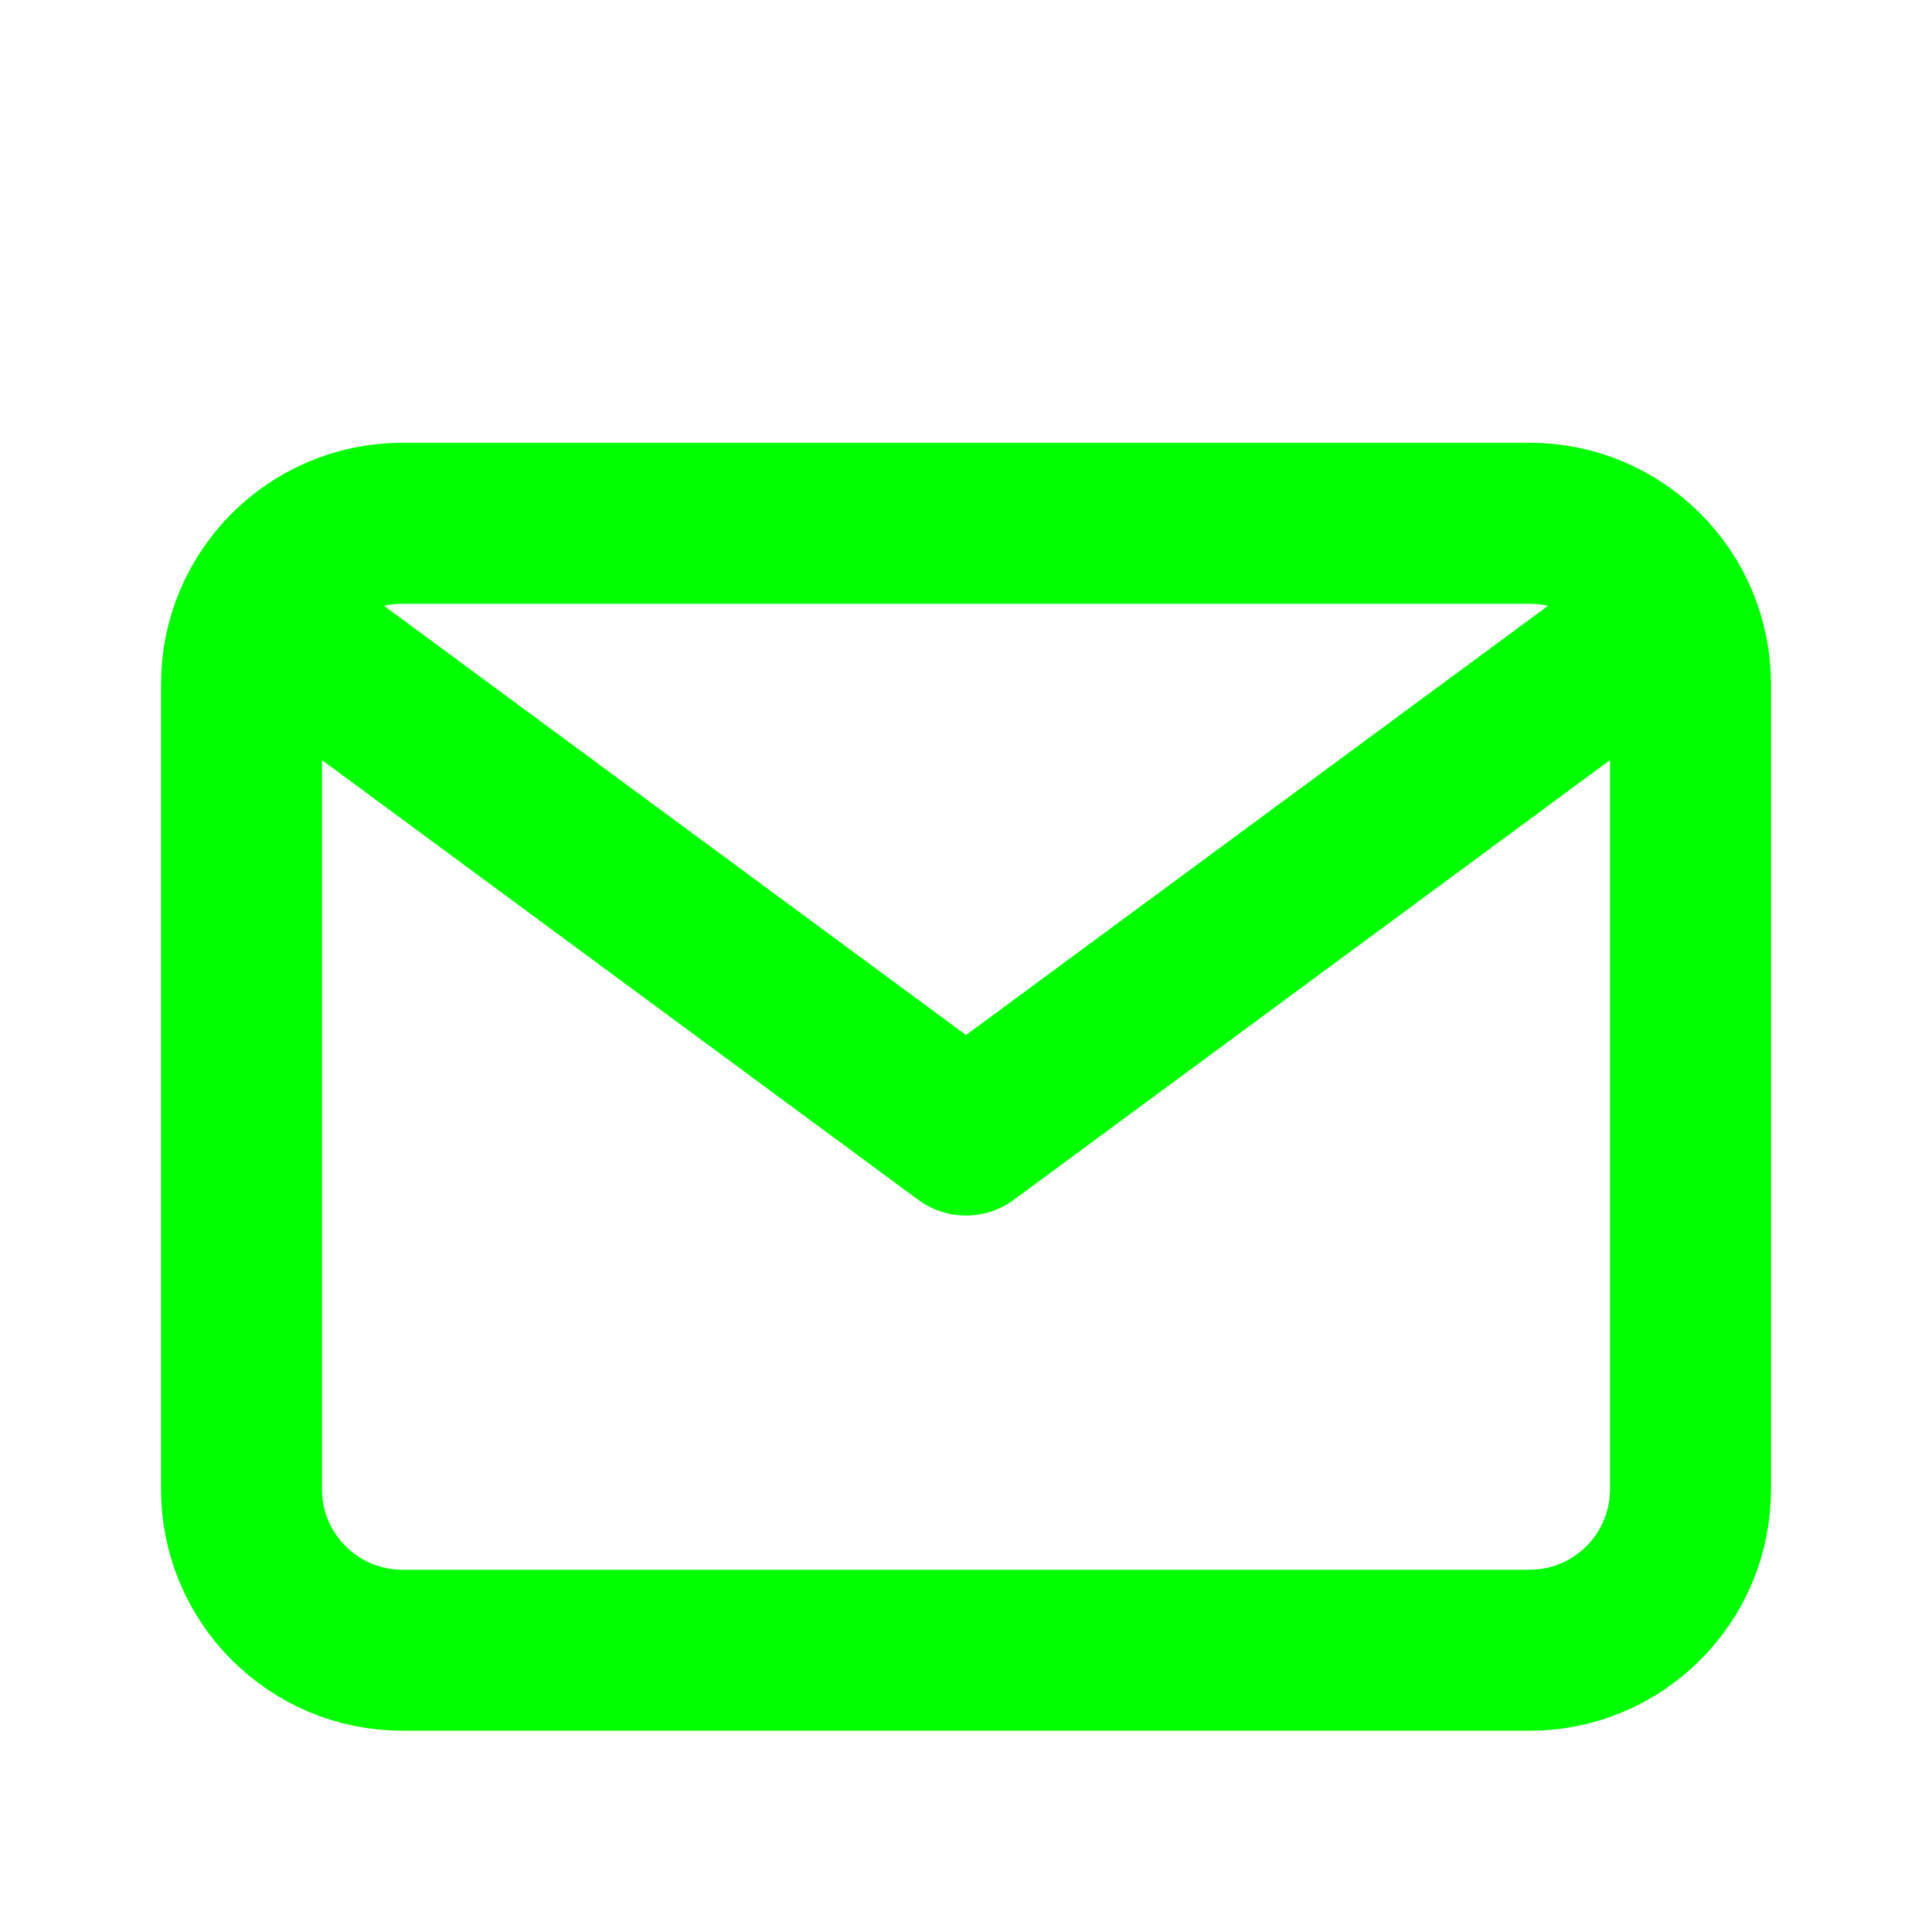
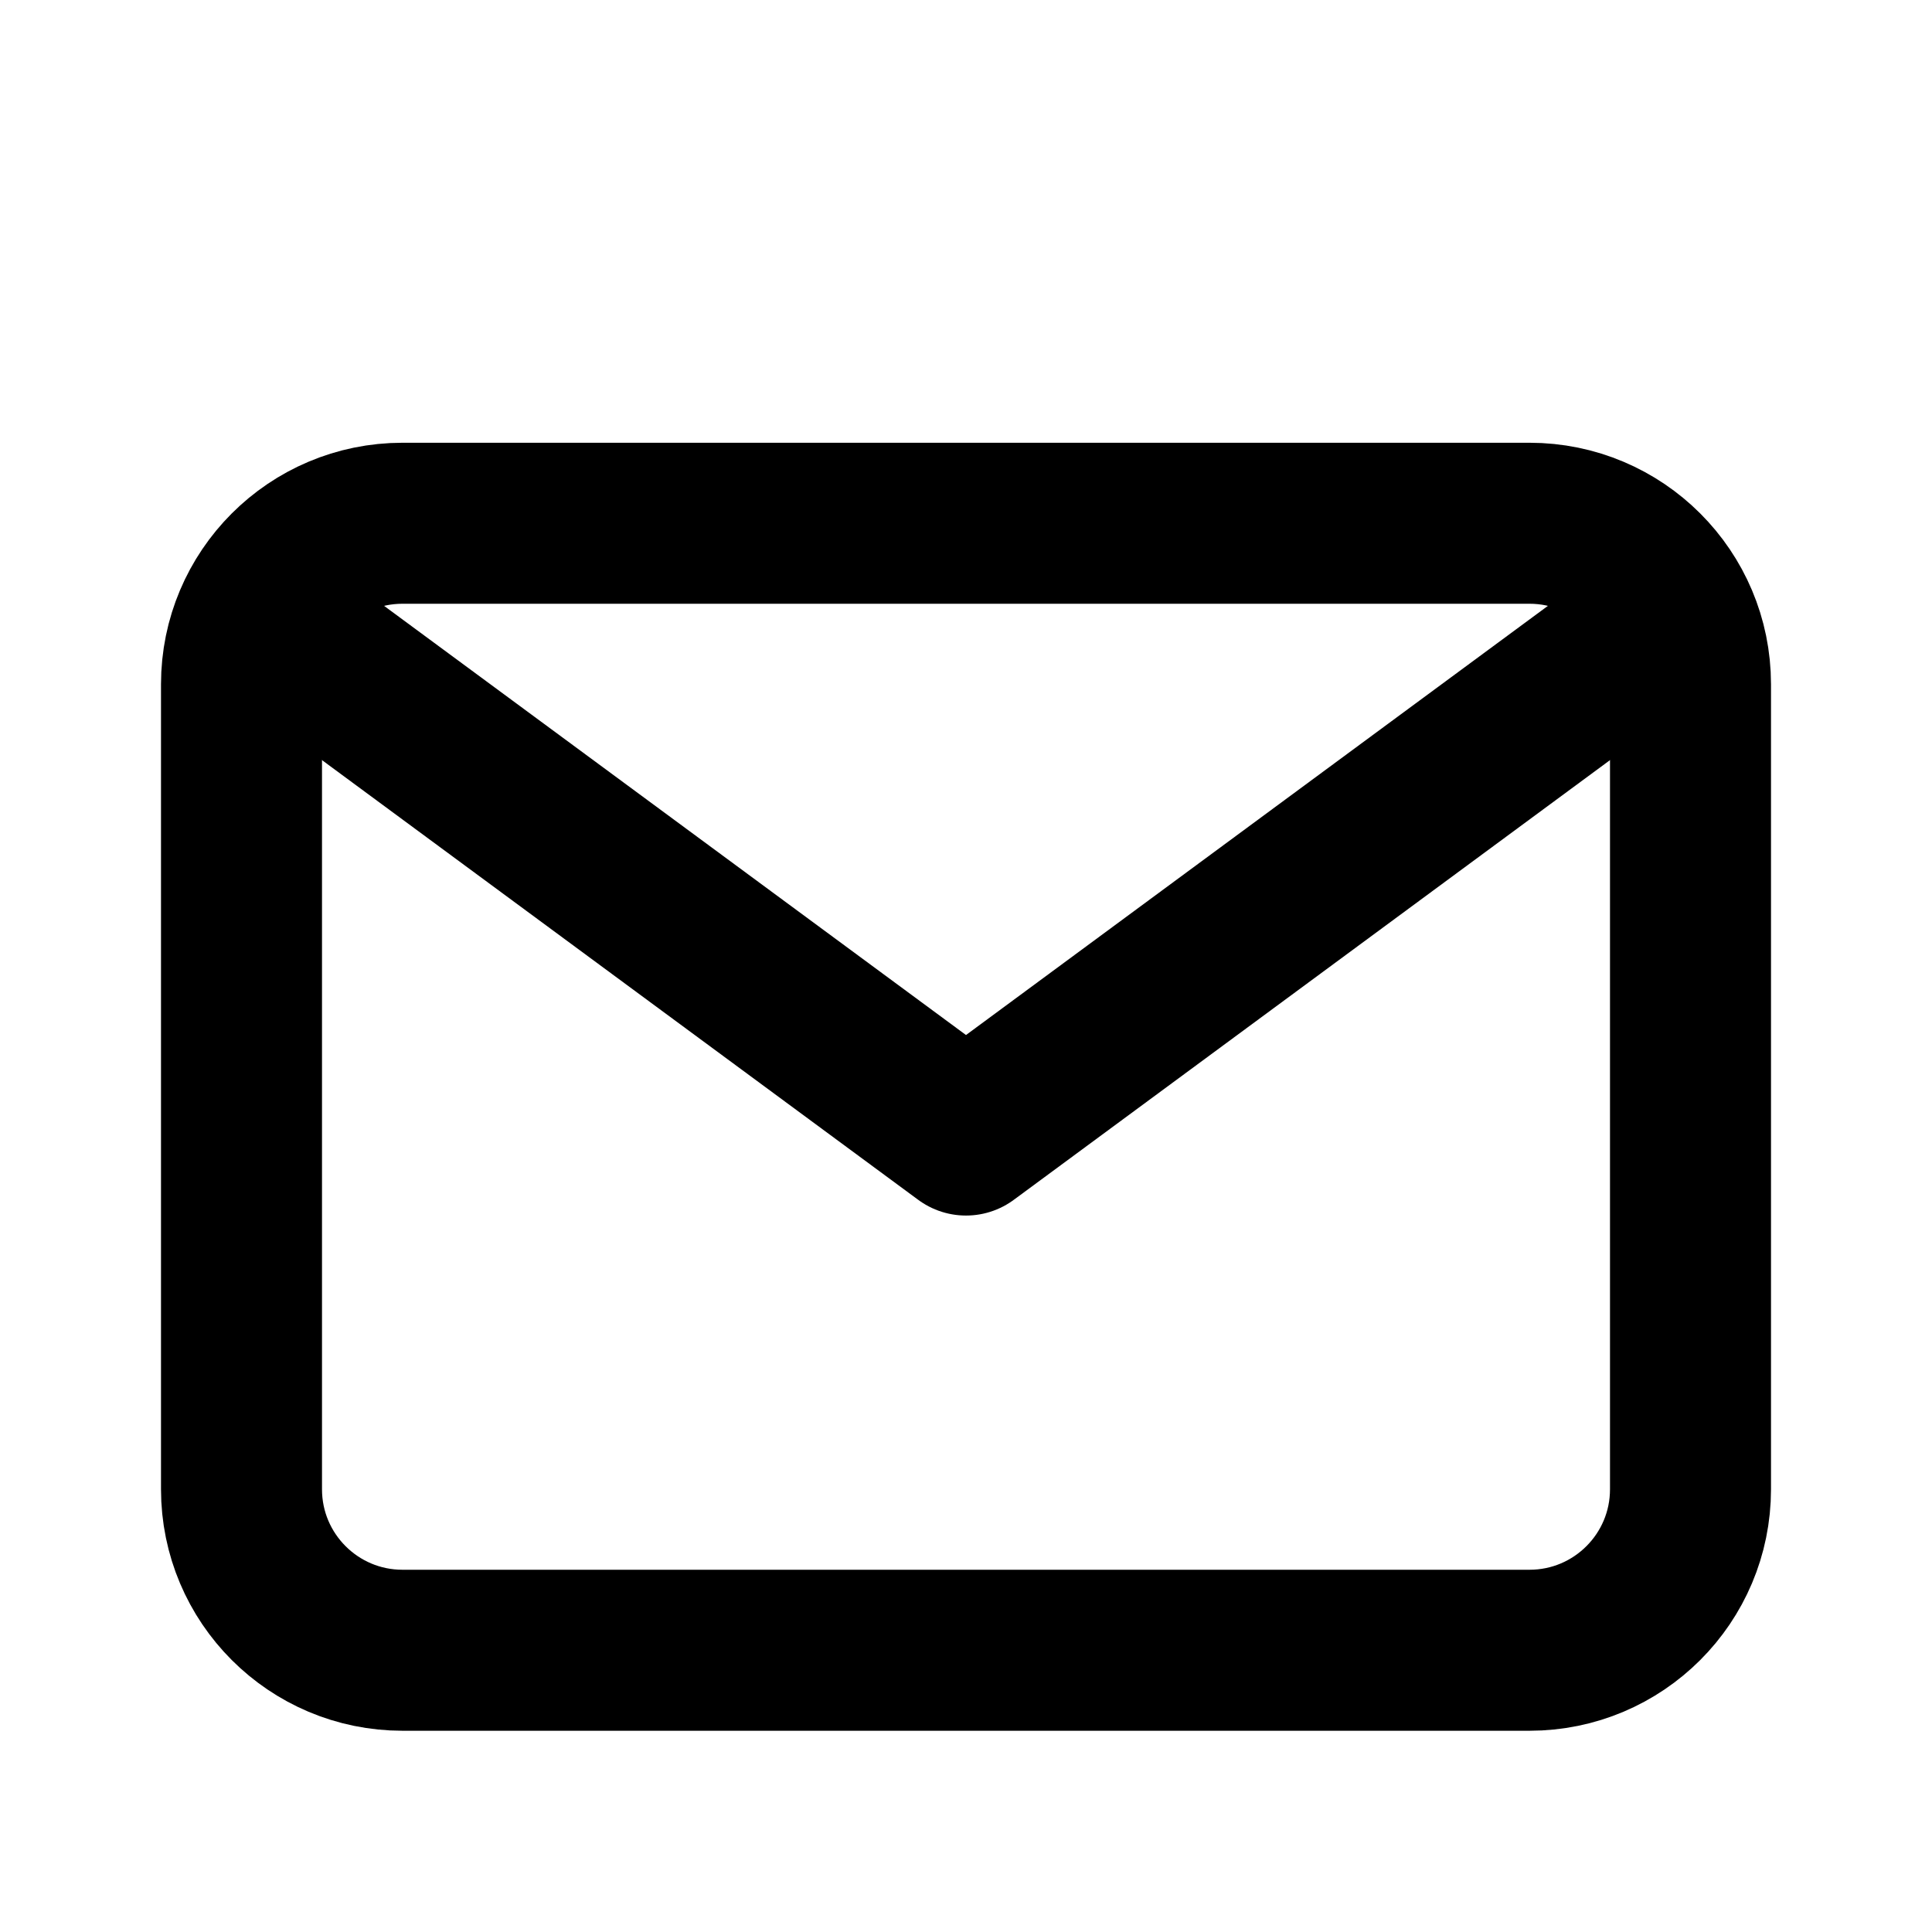
- <svg xmlns="http://www.w3.org/2000/svg" width="800px" height="800px" viewBox="0 0 24 24" fill="#000000">
+ <svg xmlns="http://www.w3.org/2000/svg" width="800px" height="800px" viewBox="0 0 24 24" fill="currentColor">
  <g id="SVGRepo_bgCarrier" stroke-width="0" />
  <g id="SVGRepo_tracerCarrier" stroke-linecap="round" stroke-linejoin="round" />
  <g id="SVGRepo_iconCarrier">
    <g id="Complete">
      <g id="mail">
        <g>
-           <polyline fill="none" points="4 8.2 12 14.1 20 8.2" stroke="#00ff00" stroke-linecap="round" stroke-linejoin="round" stroke-width="2" />
-           <rect fill="none" height="14" rx="2" ry="2" stroke="#00ff00" stroke-linecap="round" stroke-linejoin="round" stroke-width="2" width="18" x="3" y="6.5" />
+           <polyline fill="none" points="4 8.2 12 14.1 20 8.2" stroke="currentColor" stroke-linecap="round" stroke-linejoin="round" stroke-width="2" />
+           <rect fill="none" height="14" rx="2" ry="2" stroke="currentColor" stroke-linecap="round" stroke-linejoin="round" stroke-width="2" width="18" x="3" y="6.5" />
        </g>
      </g>
    </g>
  </g>
</svg>
